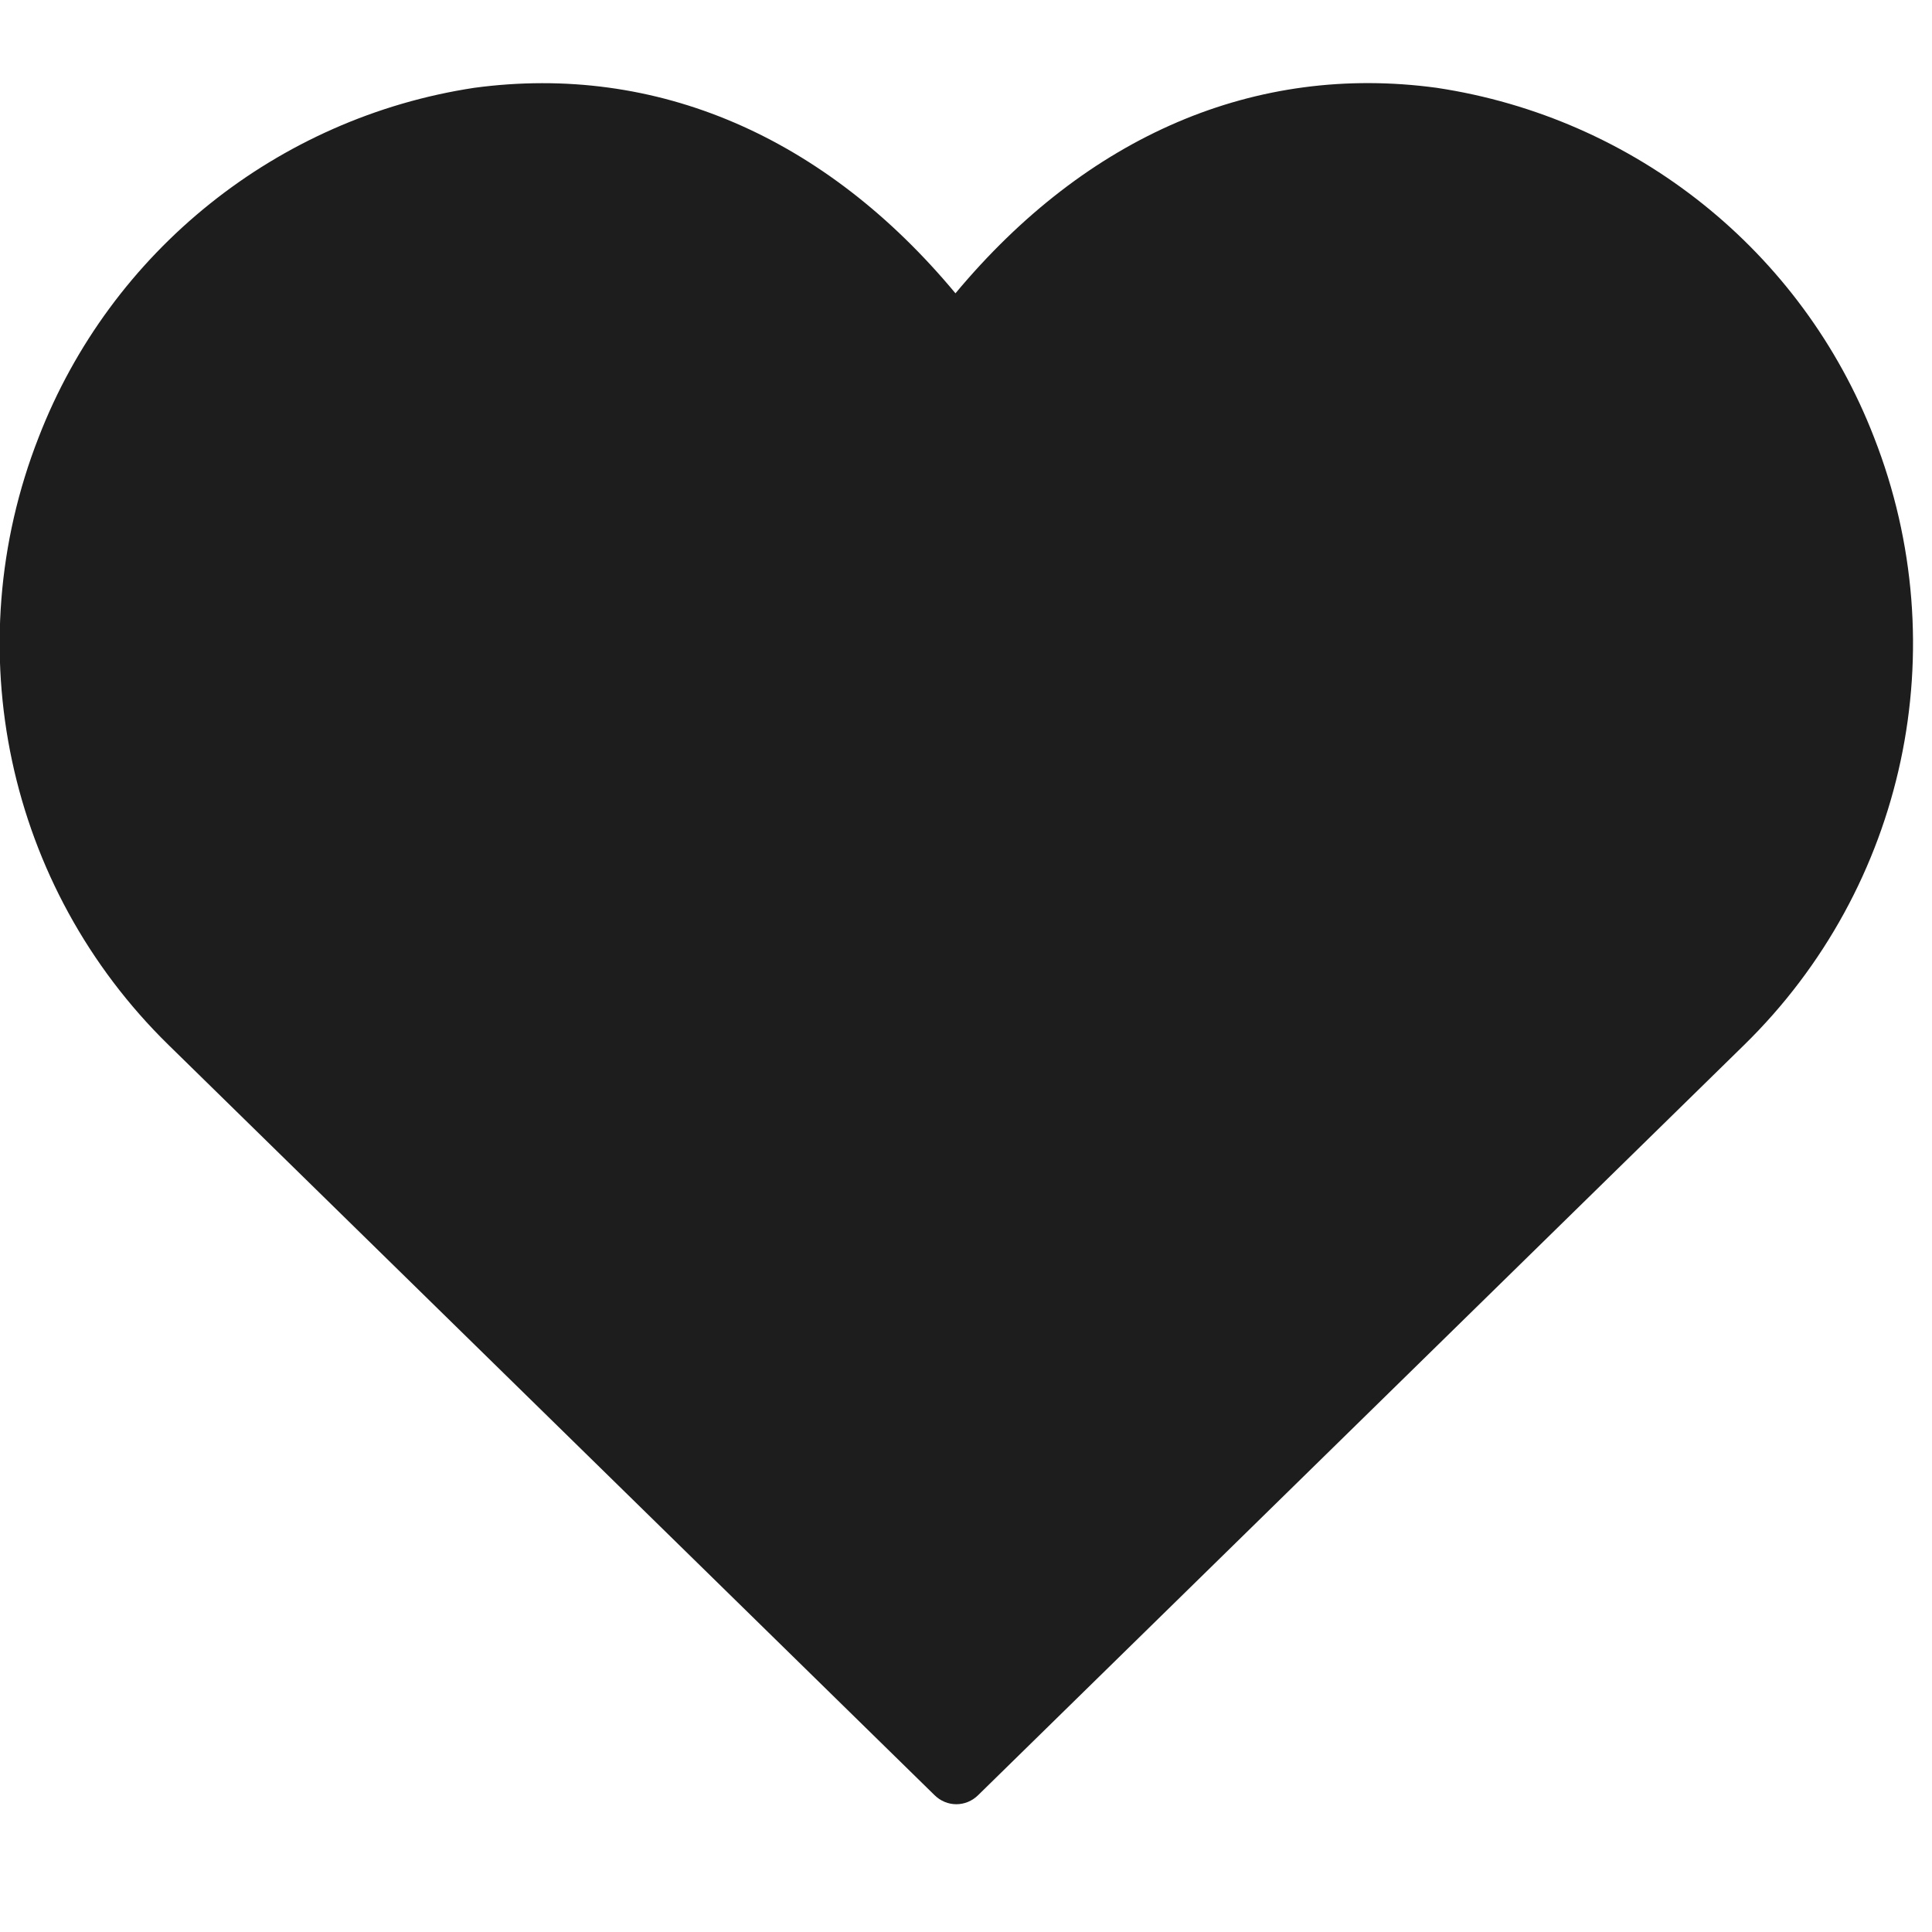
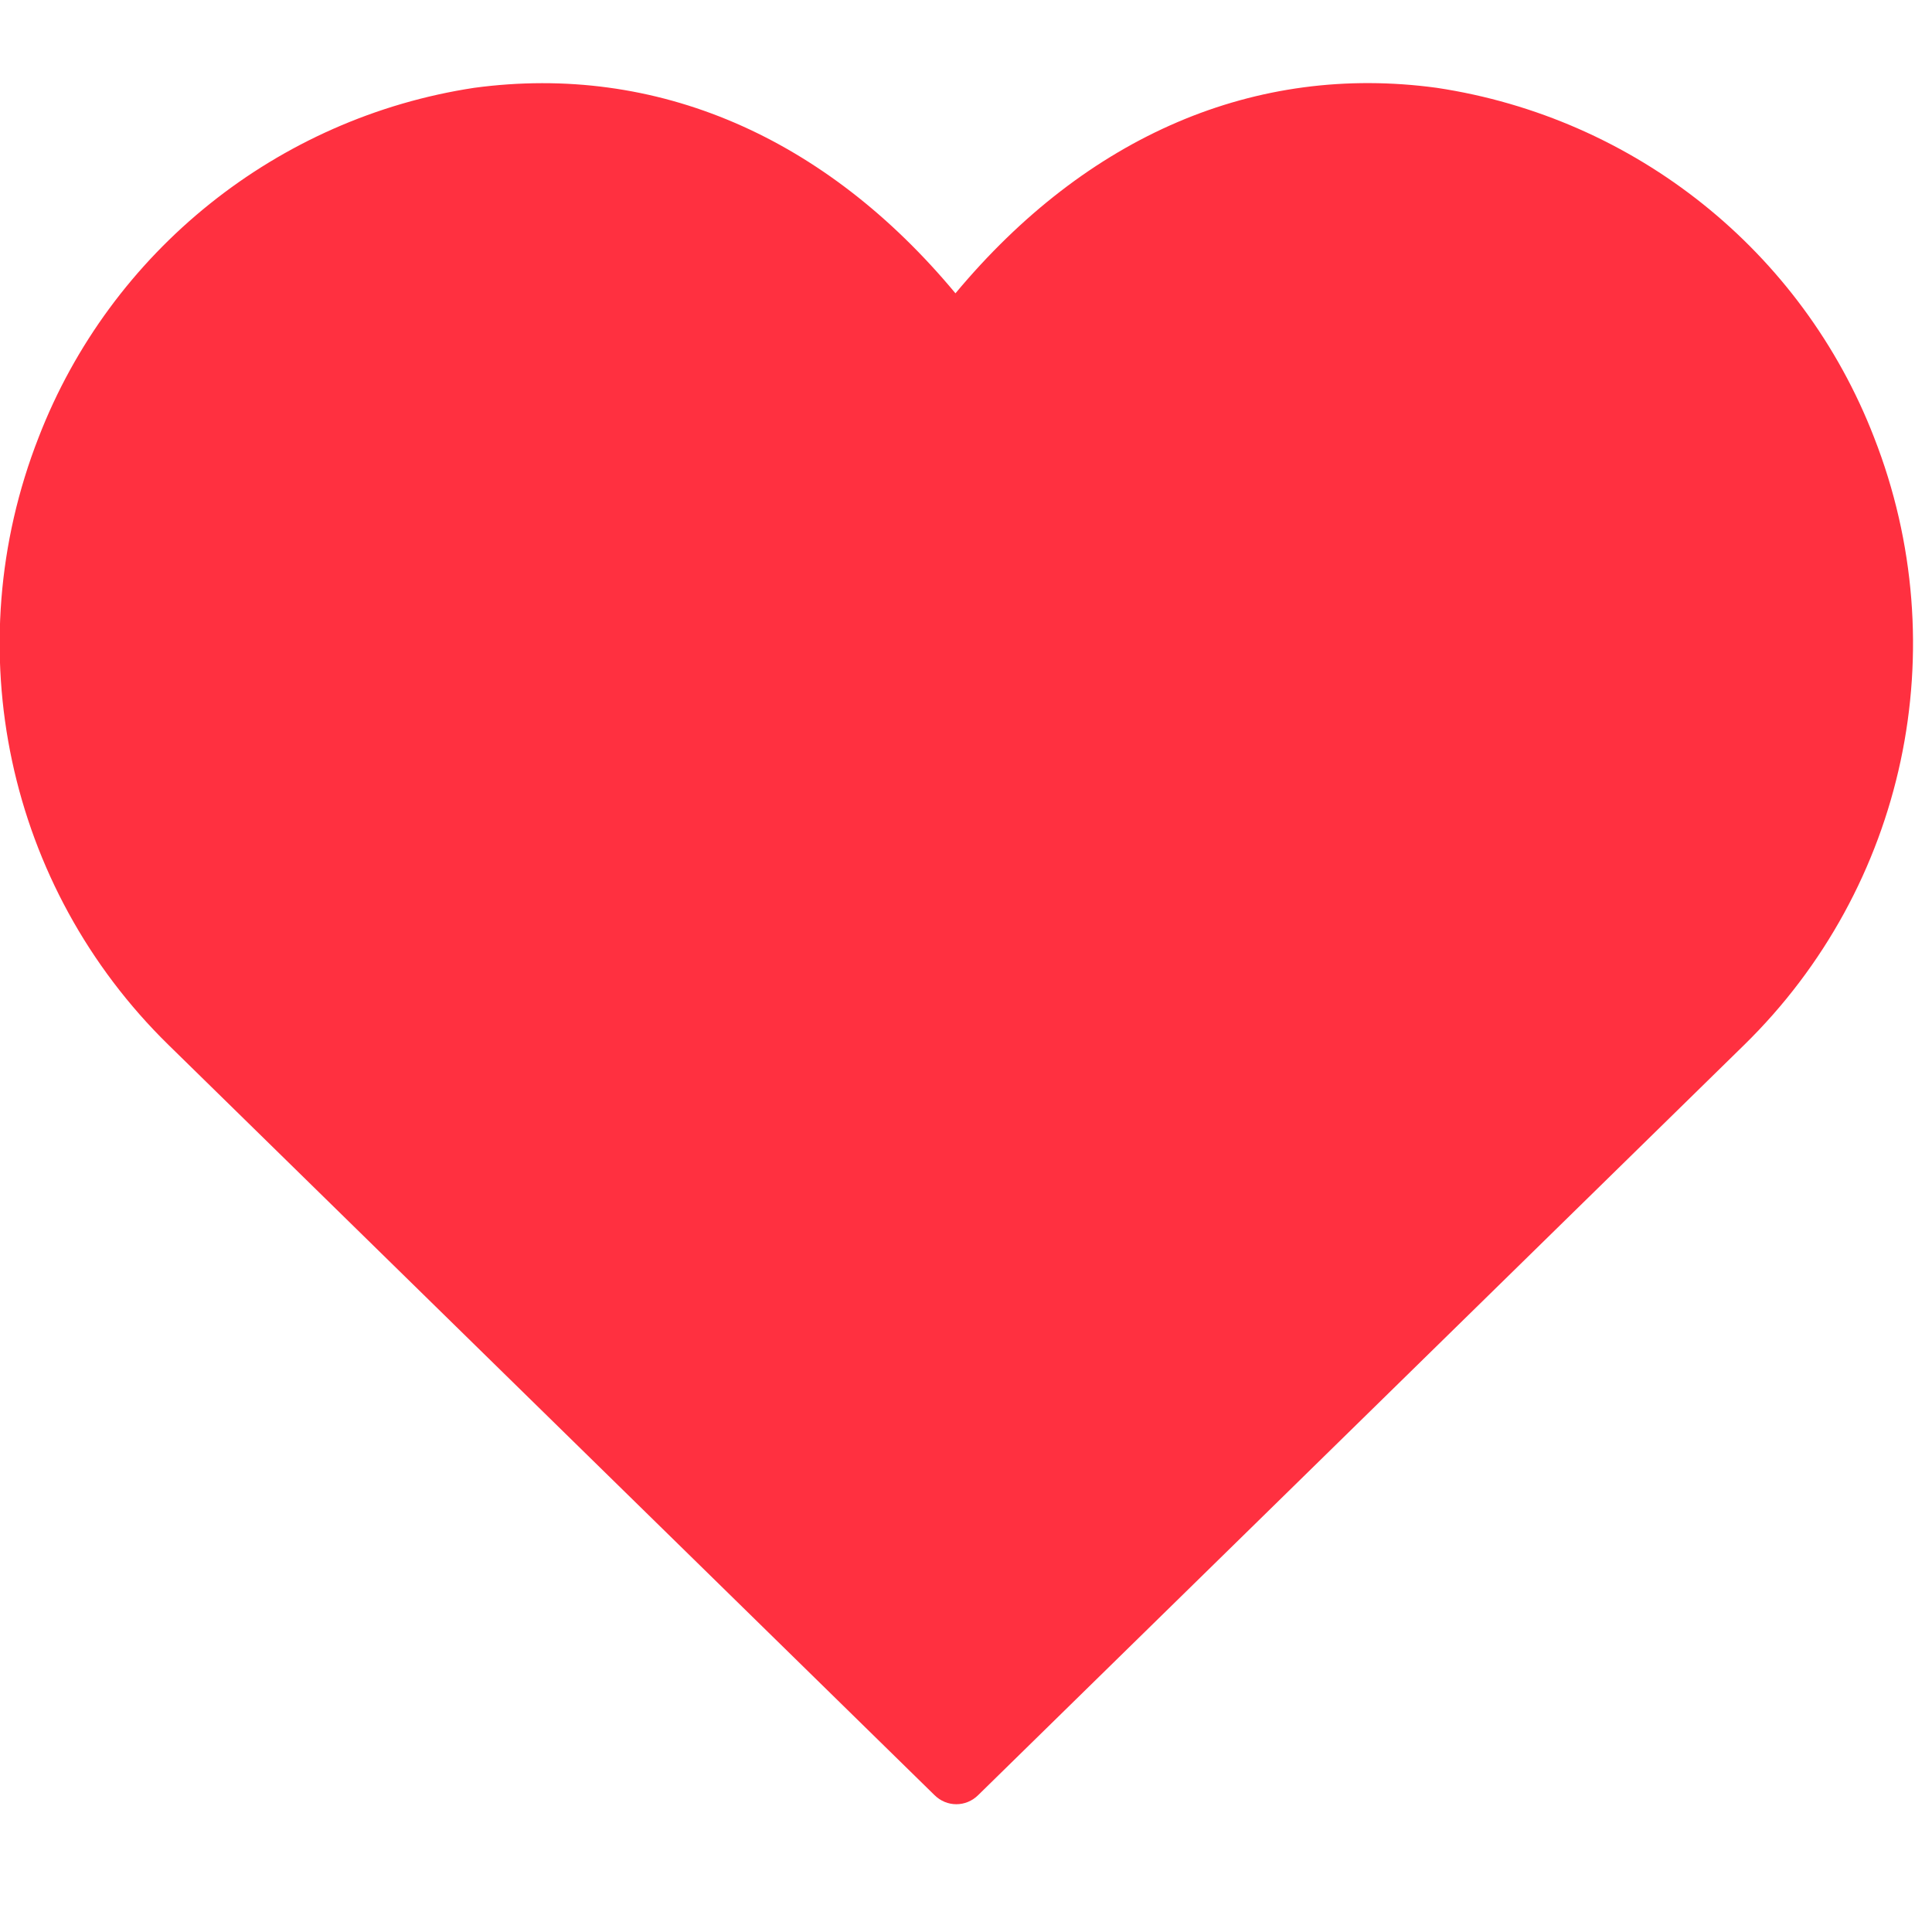
<svg xmlns="http://www.w3.org/2000/svg" width="11.0" height="11.0" viewBox="22.0 1553.0 11.0 11.0">
  <defs>
    <clipPath id="c2">
      <path d="M0,0 H11 A0,0 0 0 1 11,0 V11 A0,0 0 0 1 11,11 H0 A0,0 0 0 1 0,11 V0 A0,0 0 0 1 0,0 Z" transform="matrix(1,0,0,1,0,0.25)" />
    </clipPath>
    <clipPath id="c3">
      <rect x="0" y="-20000" width="430" height="40000" />
    </clipPath>
  </defs>
  <g transform="translate(15412,18414)">
    <g transform="matrix(1,0,0,1,-15412,-18437)">
      <g transform="matrix(1,0,0,1,14,1484)">
        <g clip-path="url(#c3)">
          <g transform="matrix(1,0,0,1,-14,-1405)">
            <g transform="matrix(1,0,0,1,0,-104)">
              <g transform="matrix(1,0,0,1,-354,-33)">
                <g id="T">
                  <g transform="matrix(1,0,0,1,376,1633.75)">
                    <g clip-path="url(#c2)">
                      <g transform="matrix(1,0,0,1,0,0.72)">
                        <g transform="matrix(1,0,0,1,-1.01,-2.5)">
-                           <path d="M 11.68 4.52 C 11.27 3.46 10.32 2.7 9.19 2.53 C 8.16 2.39 7.2 2.8 6.45 3.7 C 5.71 2.81 4.75 2.39 3.71 2.53 C 2.59 2.7 1.64 3.46 1.23 4.52 C 0.76 5.72 1.05 7.08 1.97 7.98 L 6.33 12.25 C 6.4 12.32 6.51 12.32 6.58 12.25 L 10.94 7.98 C 11.86 7.08 12.15 5.72 11.68 4.52 Z" fill="rgb(29,29,29)" fill-opacity="1.0" />
+                           <path d="M 11.68 4.52 C 11.27 3.46 10.32 2.7 9.19 2.53 C 8.16 2.39 7.2 2.8 6.45 3.7 C 5.71 2.81 4.75 2.39 3.71 2.53 C 2.59 2.7 1.64 3.46 1.23 4.52 C 0.76 5.72 1.05 7.08 1.97 7.98 L 6.33 12.25 C 6.4 12.32 6.51 12.32 6.58 12.25 L 10.94 7.98 C 11.86 7.08 12.15 5.72 11.68 4.52 Z" fill="rgb(255,48,64)" fill-opacity="1.0" />
                        </g>
                      </g>
                    </g>
                  </g>
                </g>
              </g>
            </g>
          </g>
        </g>
      </g>
    </g>
  </g>
</svg>
